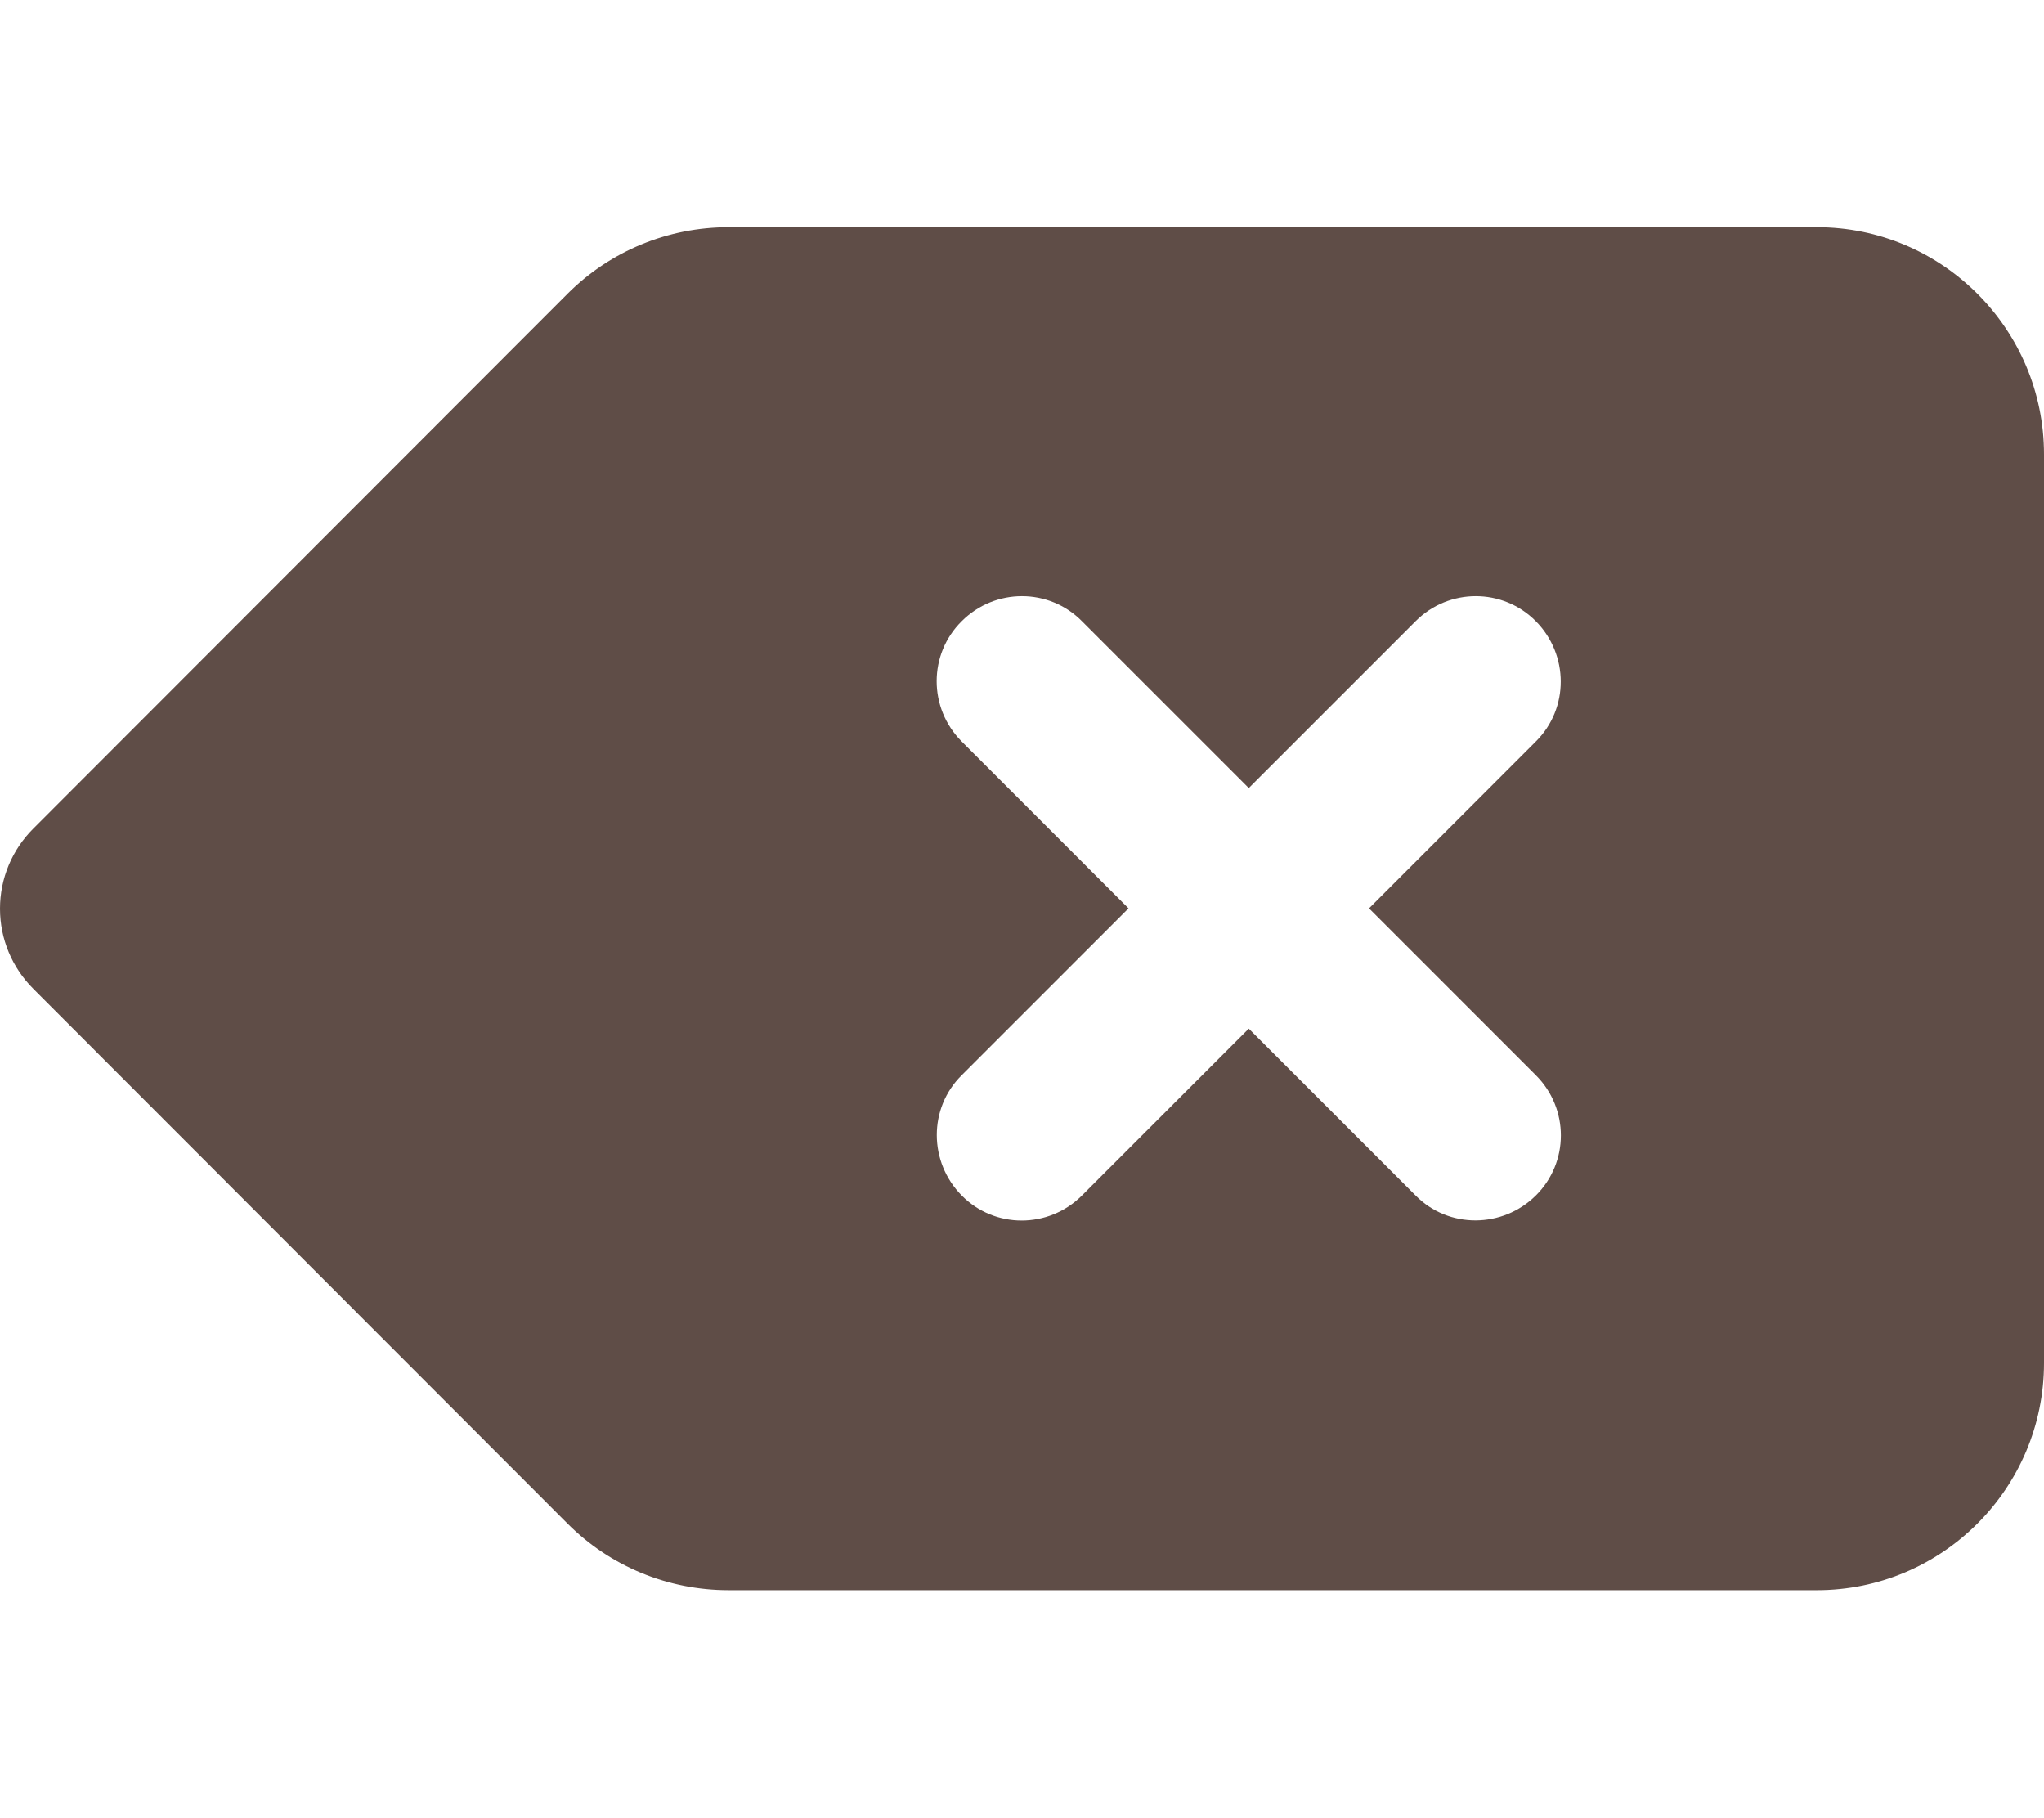
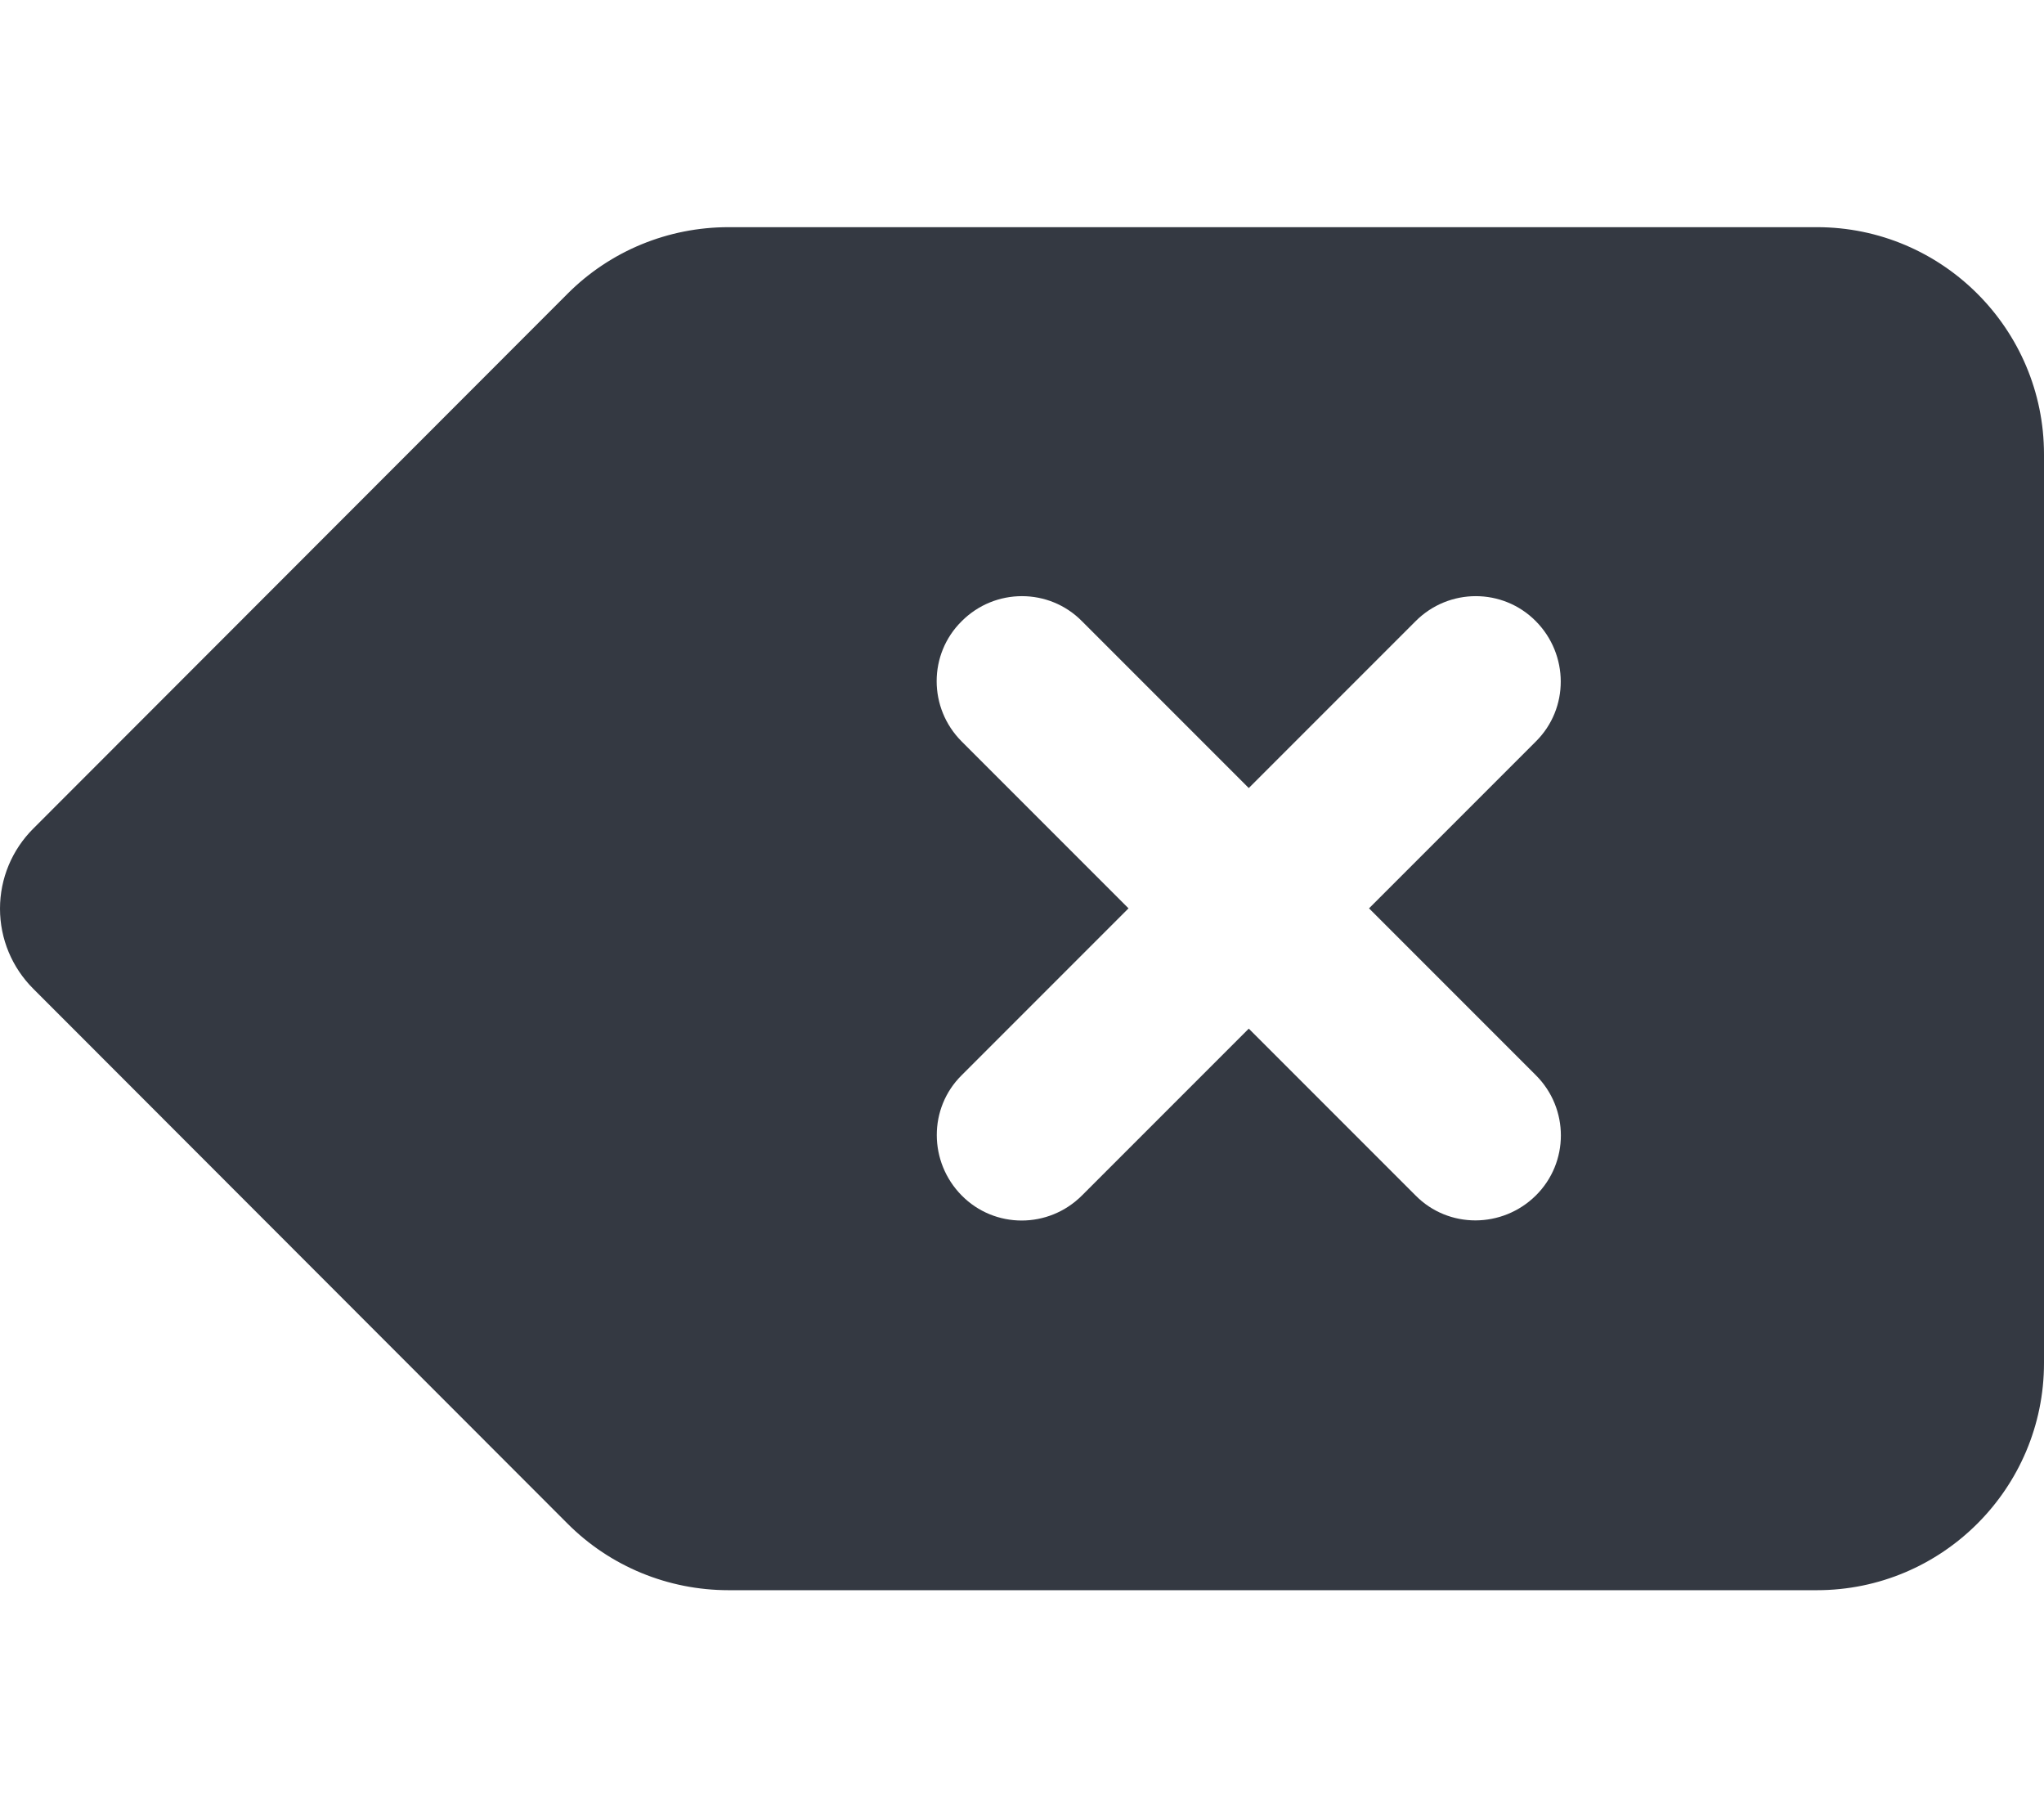
<svg xmlns="http://www.w3.org/2000/svg" preserveAspectRatio="none" overflow="visible" style="display: block;" width="18" height="16" viewBox="0 0 18 16" fill="none">
  <g id="Img">
-     <path id="Vector" d="M18 4C18 2.897 17.103 2 16 2H6.416C5.884 2 5.375 2.209 5 2.584L0.294 7.294C0.106 7.481 0 7.734 0 8C0 8.266 0.106 8.519 0.294 8.706L5 13.416C5.375 13.791 5.884 14 6.416 14H16C17.103 14 18 13.103 18 12V4ZM8.469 5.469C8.762 5.175 9.238 5.175 9.528 5.469L10.997 6.938L12.466 5.469C12.759 5.175 13.234 5.175 13.525 5.469C13.816 5.763 13.819 6.237 13.525 6.528L12.056 7.997L13.525 9.466C13.819 9.759 13.819 10.234 13.525 10.525C13.231 10.816 12.756 10.819 12.466 10.525L10.997 9.056L9.528 10.525C9.234 10.819 8.759 10.819 8.469 10.525C8.178 10.231 8.175 9.756 8.469 9.466L9.938 7.997L8.469 6.528C8.175 6.234 8.175 5.759 8.469 5.469Z" fill="#5F4D47" />
+     <path id="Vector" d="M18 4C18 2.897 17.103 2 16 2H6.416C5.884 2 5.375 2.209 5 2.584L0.294 7.294C0.106 7.481 0 7.734 0 8C0 8.266 0.106 8.519 0.294 8.706L5 13.416C5.375 13.791 5.884 14 6.416 14H16C17.103 14 18 13.103 18 12V4ZM8.469 5.469C8.762 5.175 9.238 5.175 9.528 5.469L10.997 6.938L12.466 5.469C12.759 5.175 13.234 5.175 13.525 5.469C13.816 5.763 13.819 6.237 13.525 6.528L12.056 7.997L13.525 9.466C13.819 9.759 13.819 10.234 13.525 10.525C13.231 10.816 12.756 10.819 12.466 10.525L10.997 9.056L9.528 10.525C9.234 10.819 8.759 10.819 8.469 10.525C8.178 10.231 8.175 9.756 8.469 9.466L9.938 7.997L8.469 6.528C8.175 6.234 8.175 5.759 8.469 5.469Z" fill="#343942" />
  </g>
</svg>
